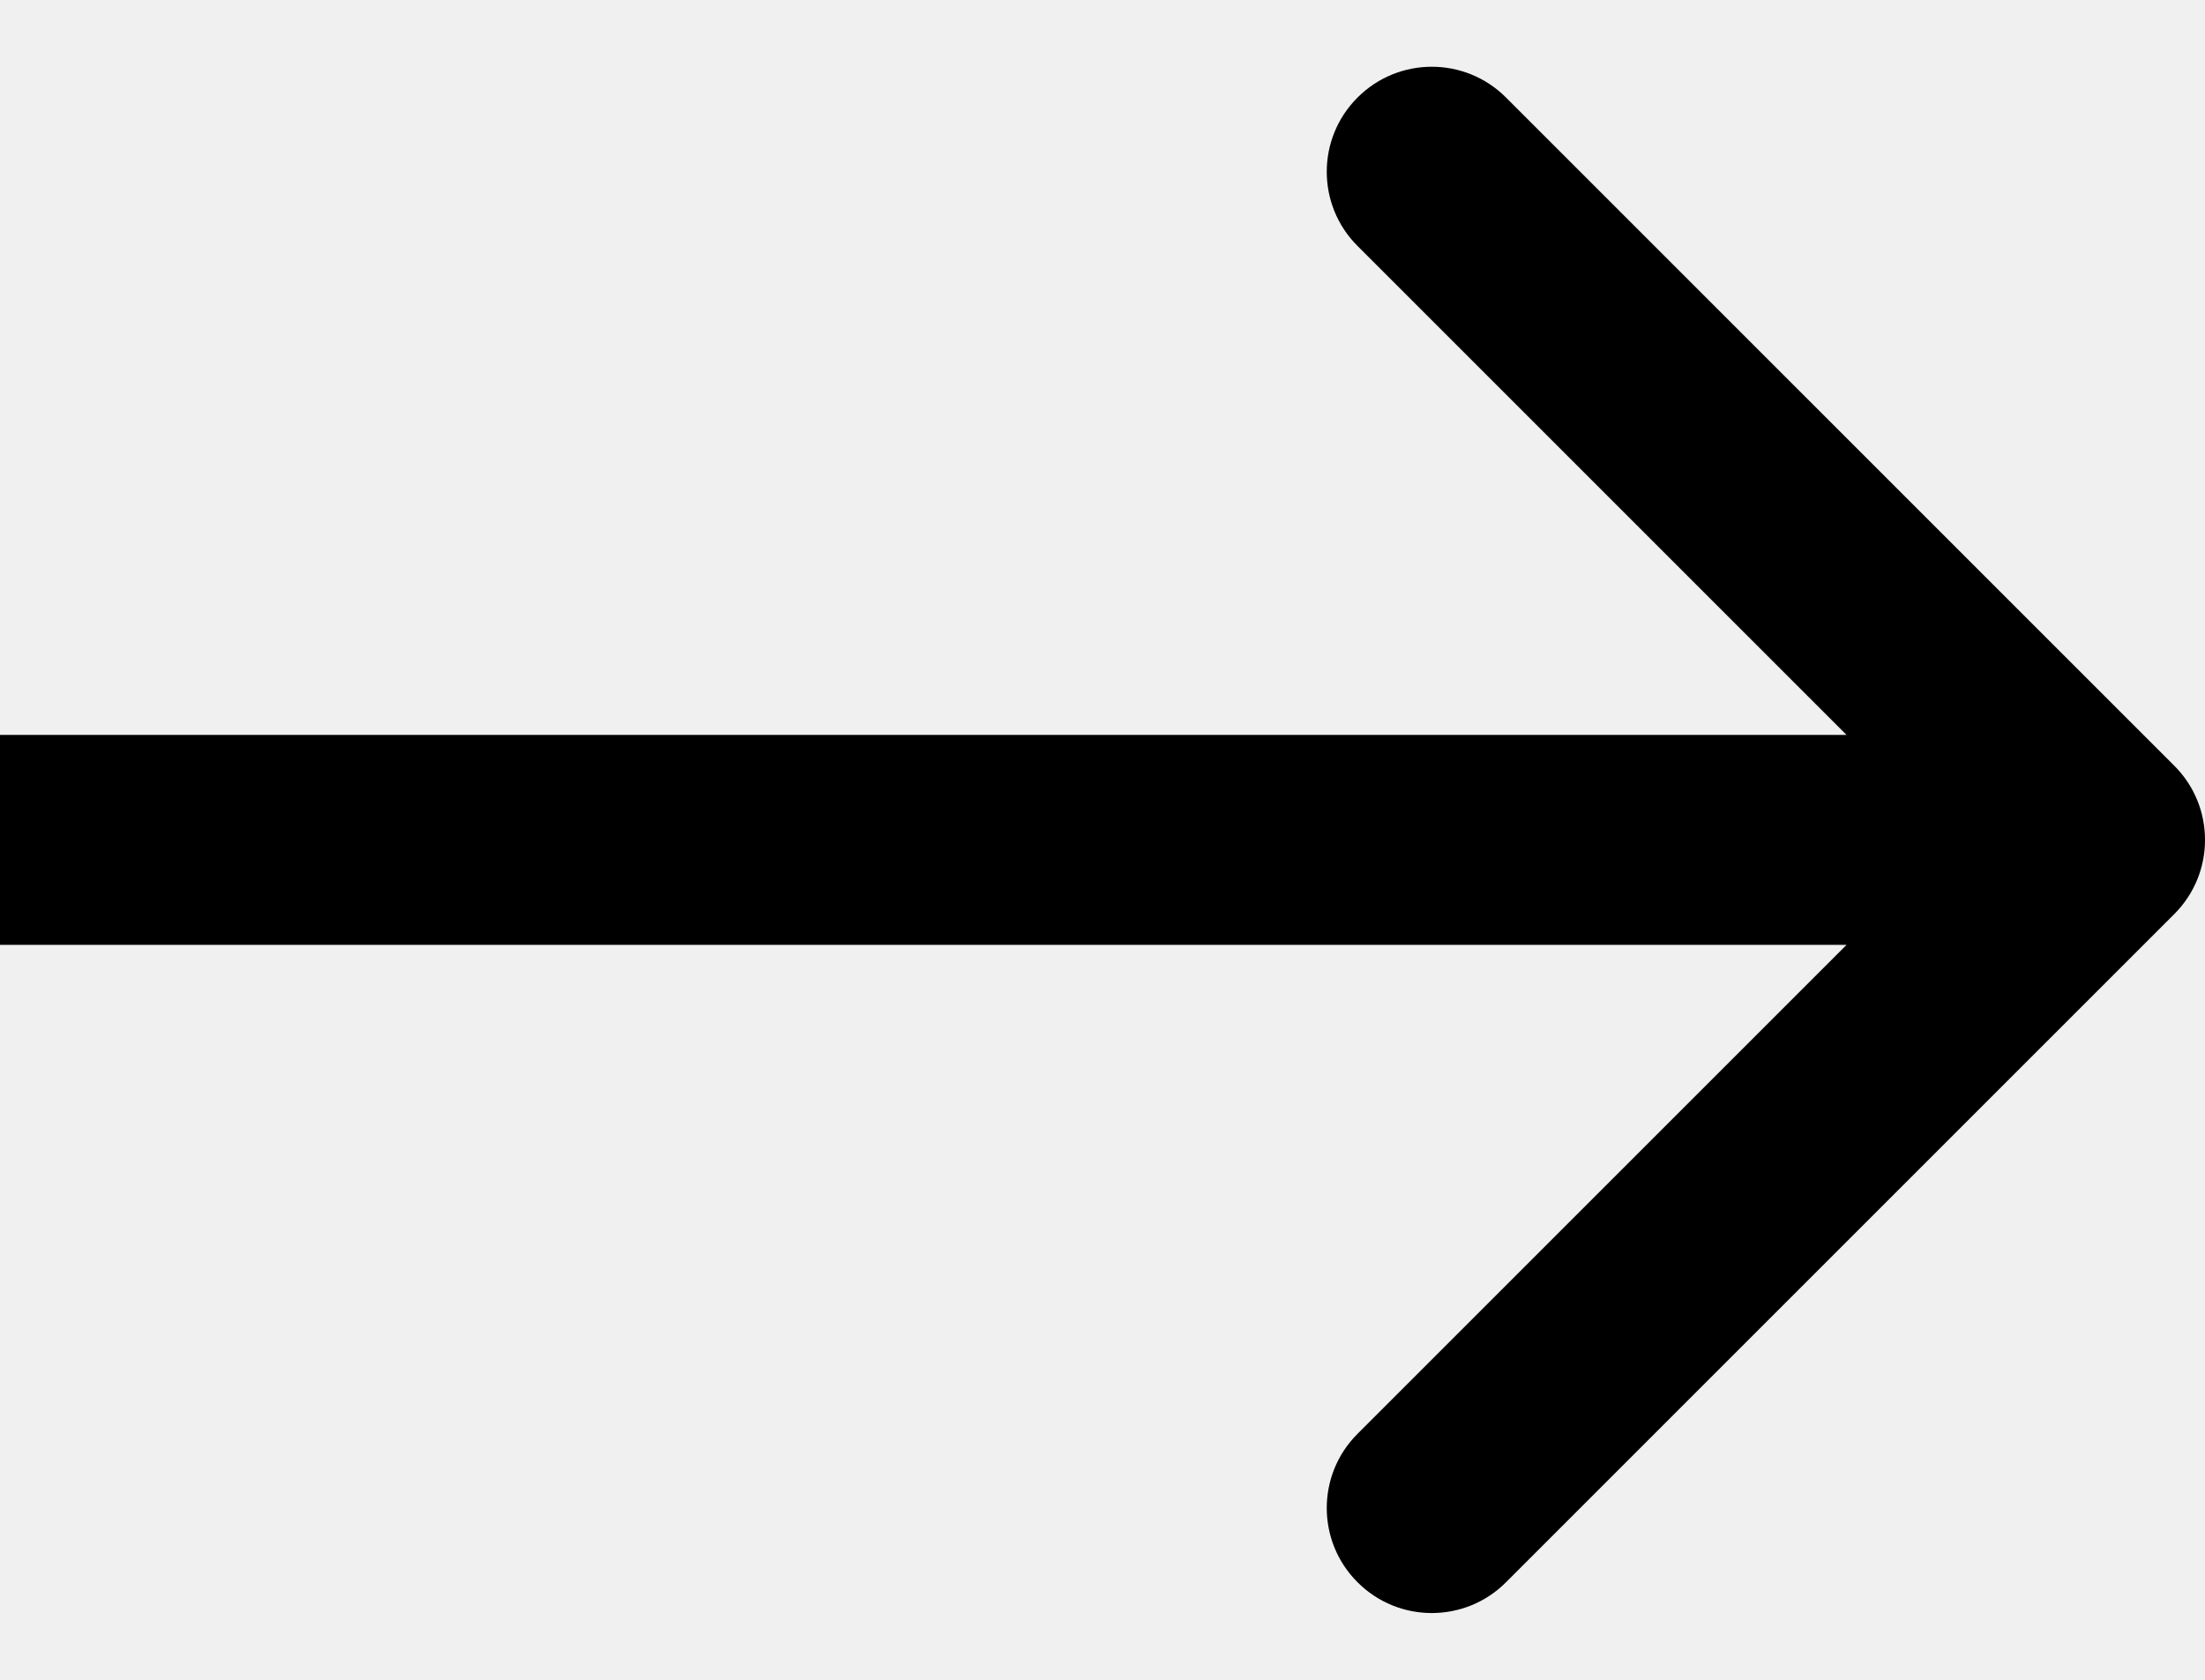
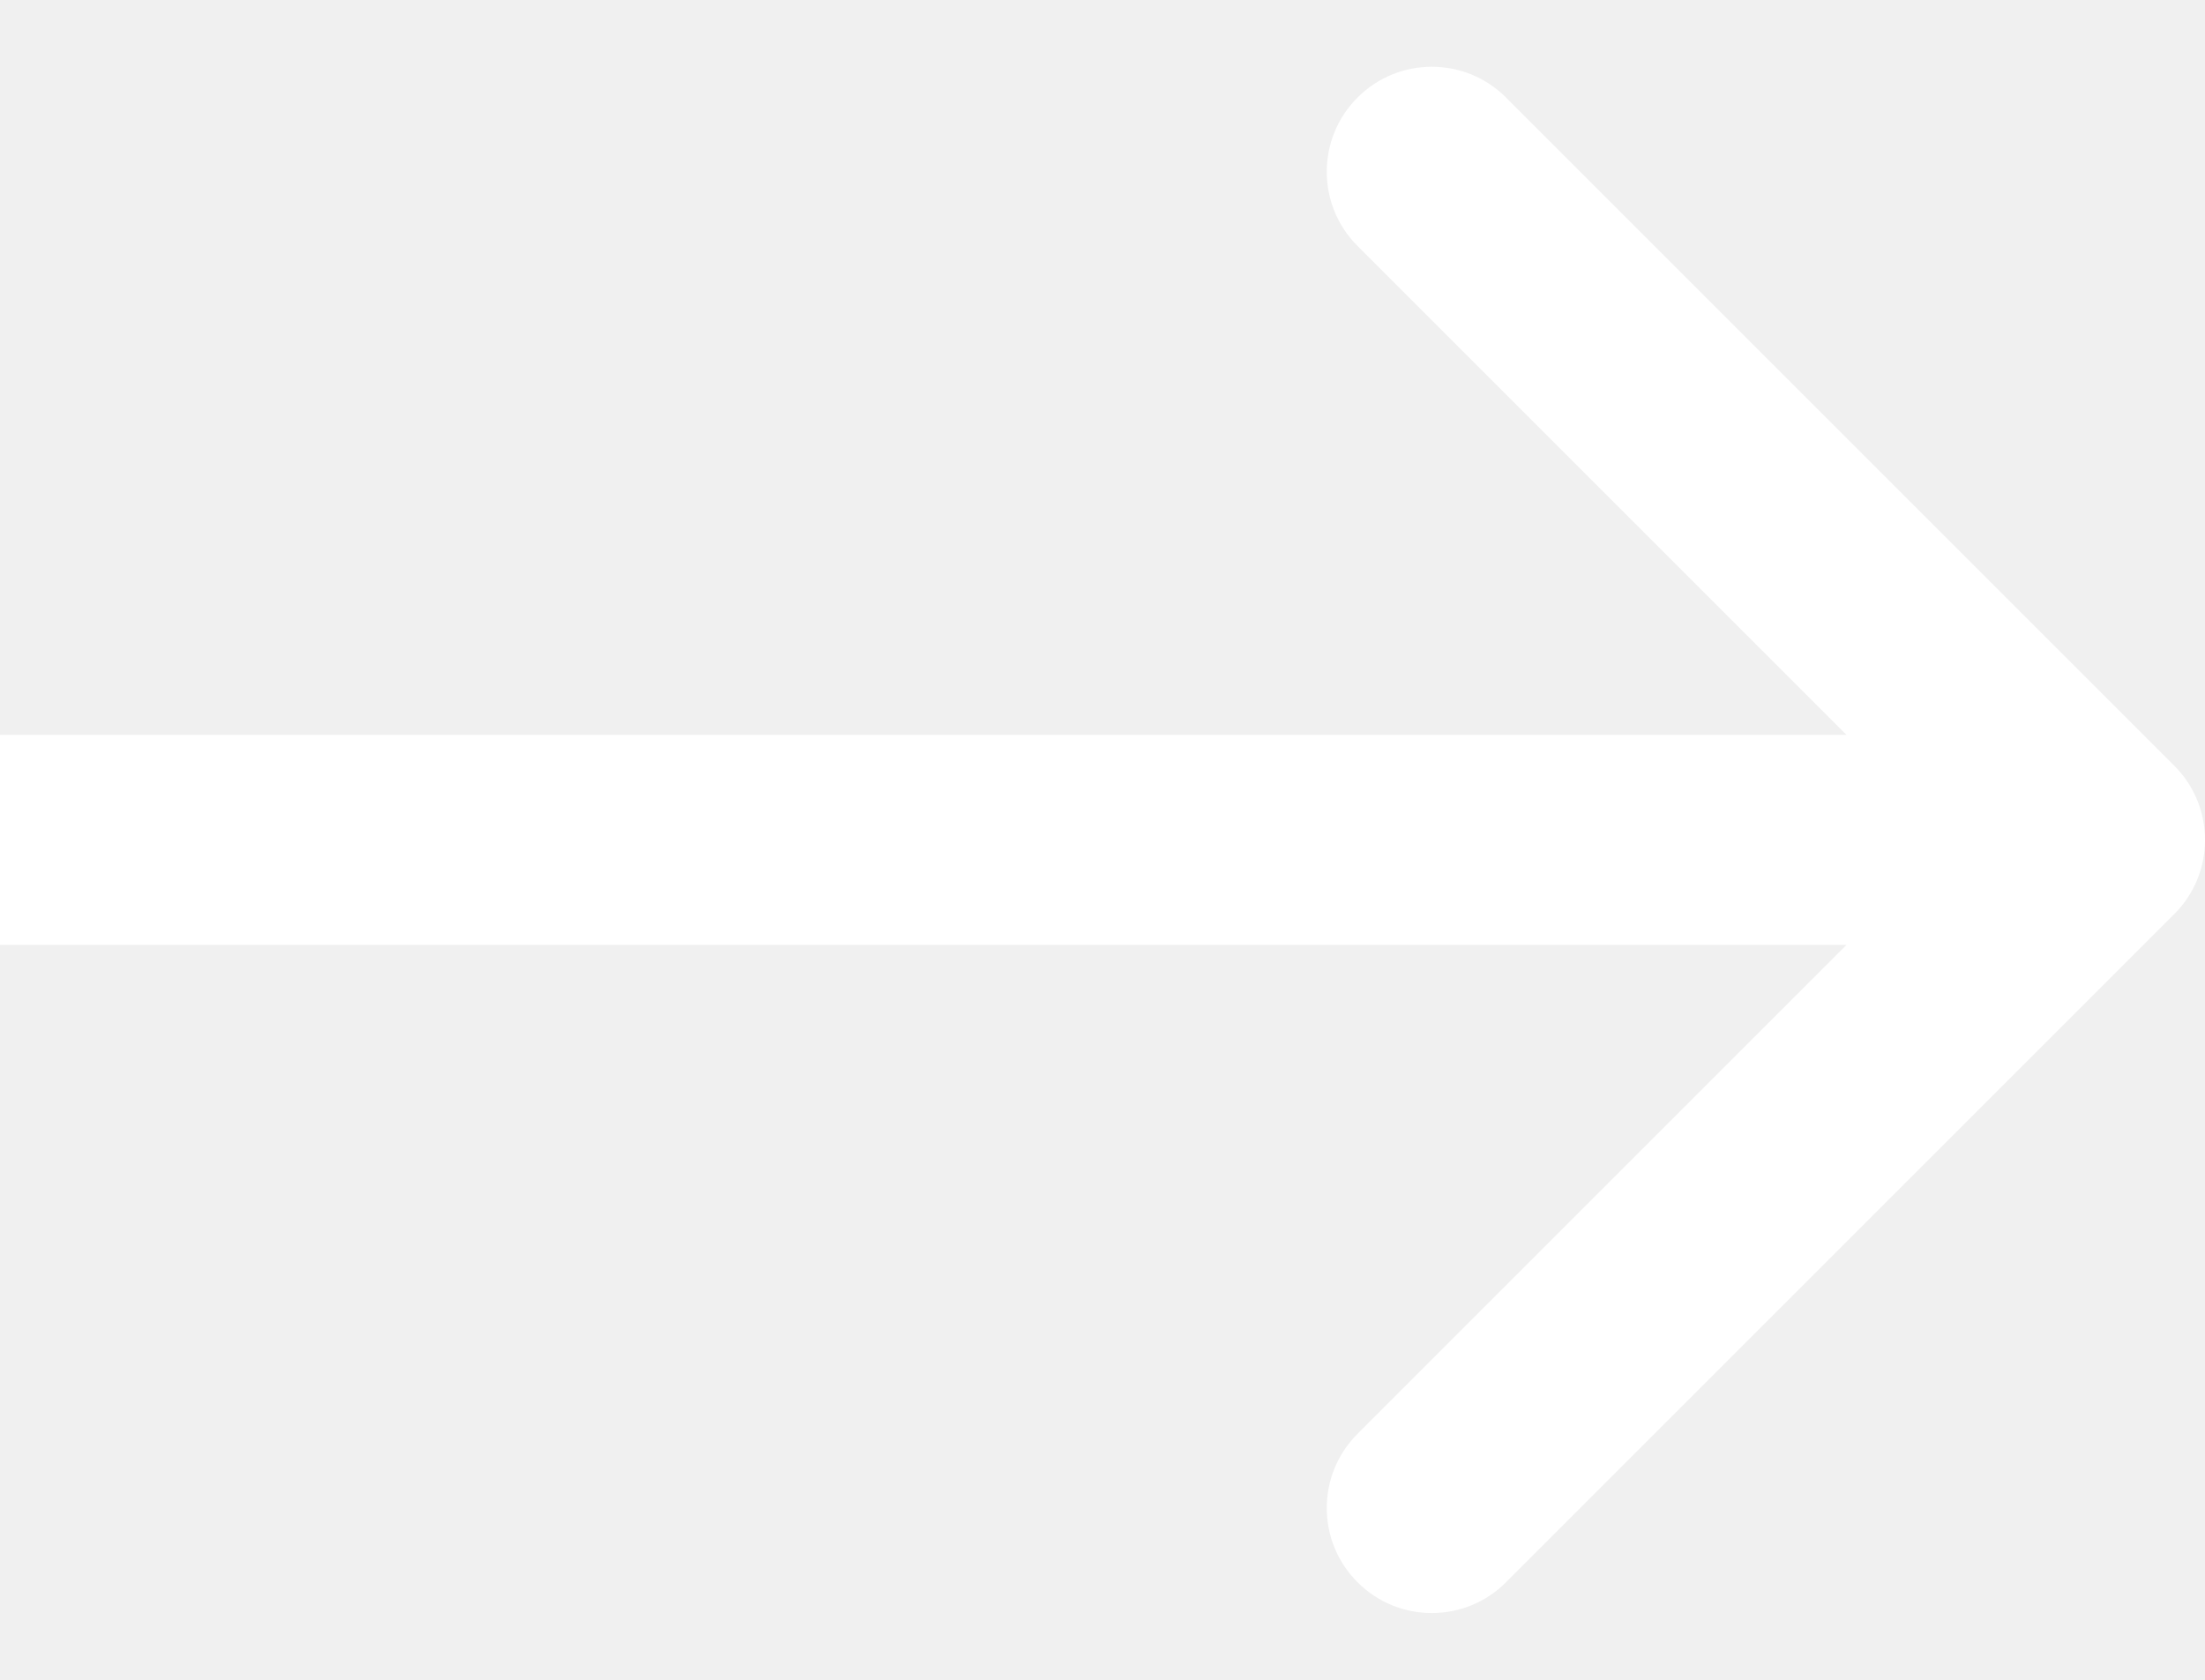
<svg xmlns="http://www.w3.org/2000/svg" width="21" height="16" viewBox="0 0 21 16" fill="none">
-   <path d="M20.707 8.707C21.098 8.317 21.098 7.683 20.707 7.293L14.343 0.929C13.953 0.538 13.319 0.538 12.929 0.929C12.538 1.319 12.538 1.953 12.929 2.343L18.586 8L12.929 13.657C12.538 14.047 12.538 14.681 12.929 15.071C13.319 15.462 13.953 15.462 14.343 15.071L20.707 8.707ZM0 9H20V7H0V9Z" fill="currentColor" />
+   <path d="M20.707 8.707C21.098 8.317 21.098 7.683 20.707 7.293L14.343 0.929C13.953 0.538 13.319 0.538 12.929 0.929C12.538 1.319 12.538 1.953 12.929 2.343L18.586 8L12.929 13.657C12.538 14.047 12.538 14.681 12.929 15.071C13.319 15.462 13.953 15.462 14.343 15.071L20.707 8.707ZM0 9H20V7H0V9Z" fill="white" />
</svg>
